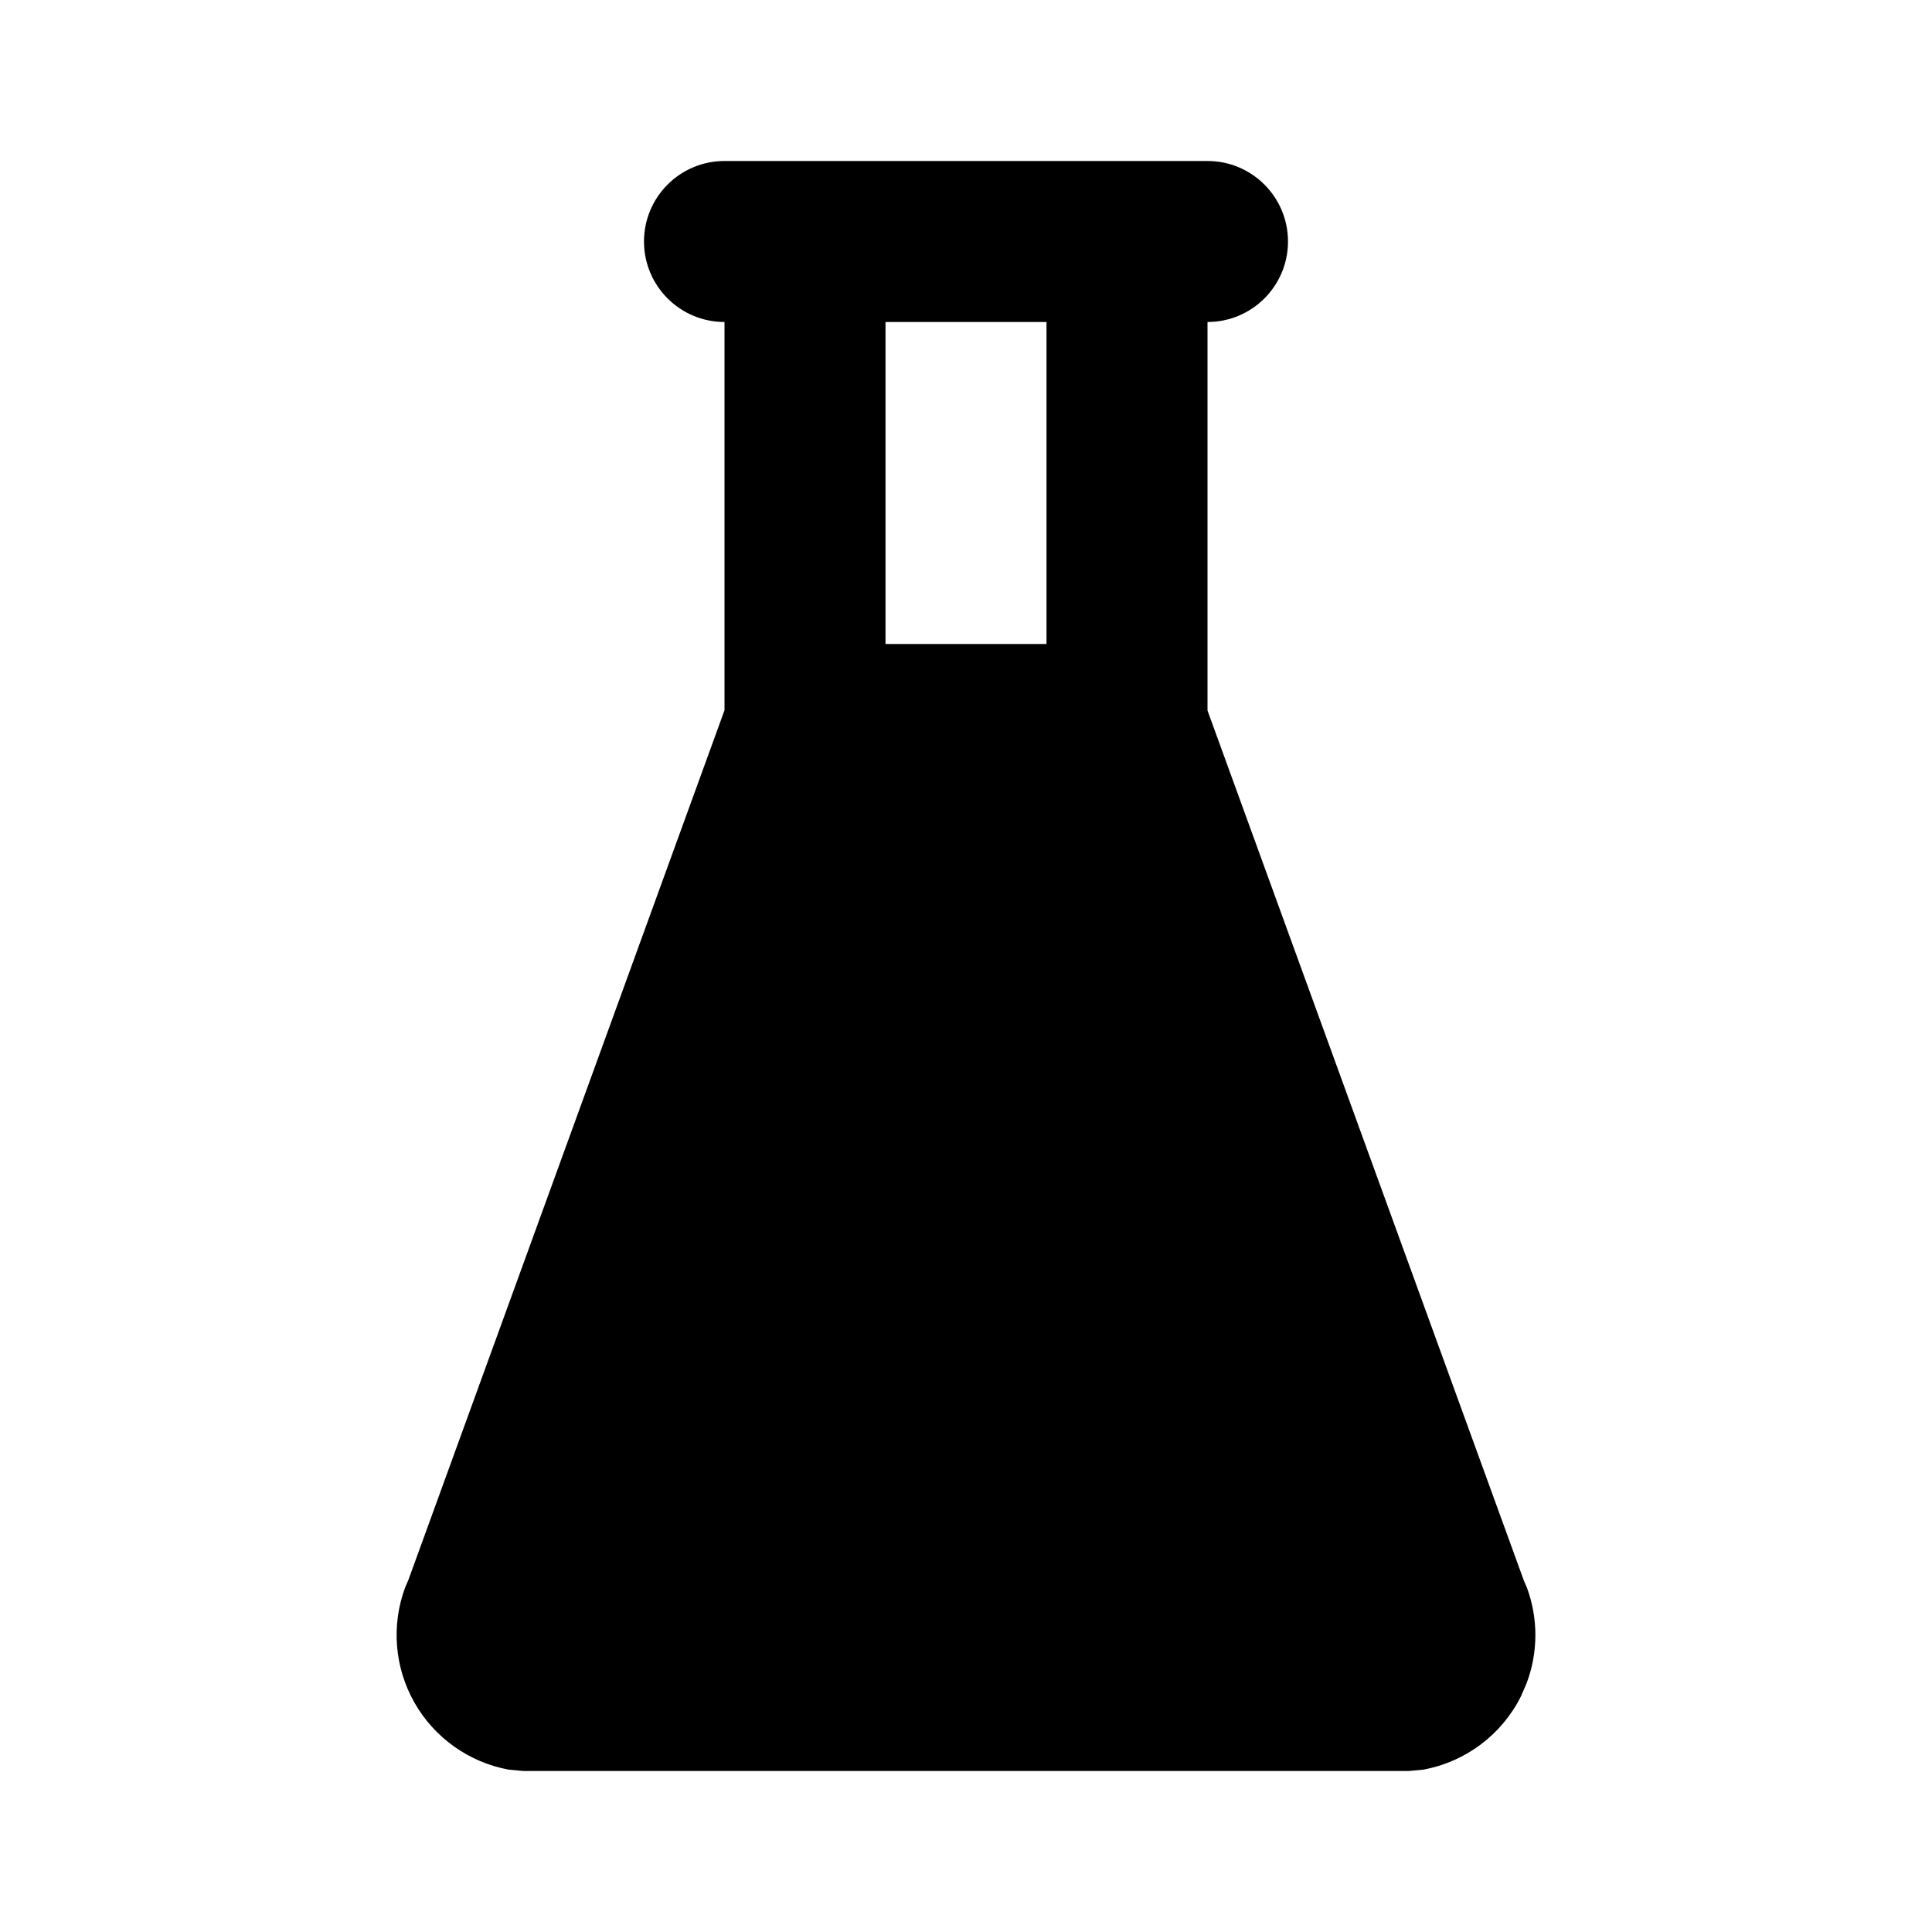
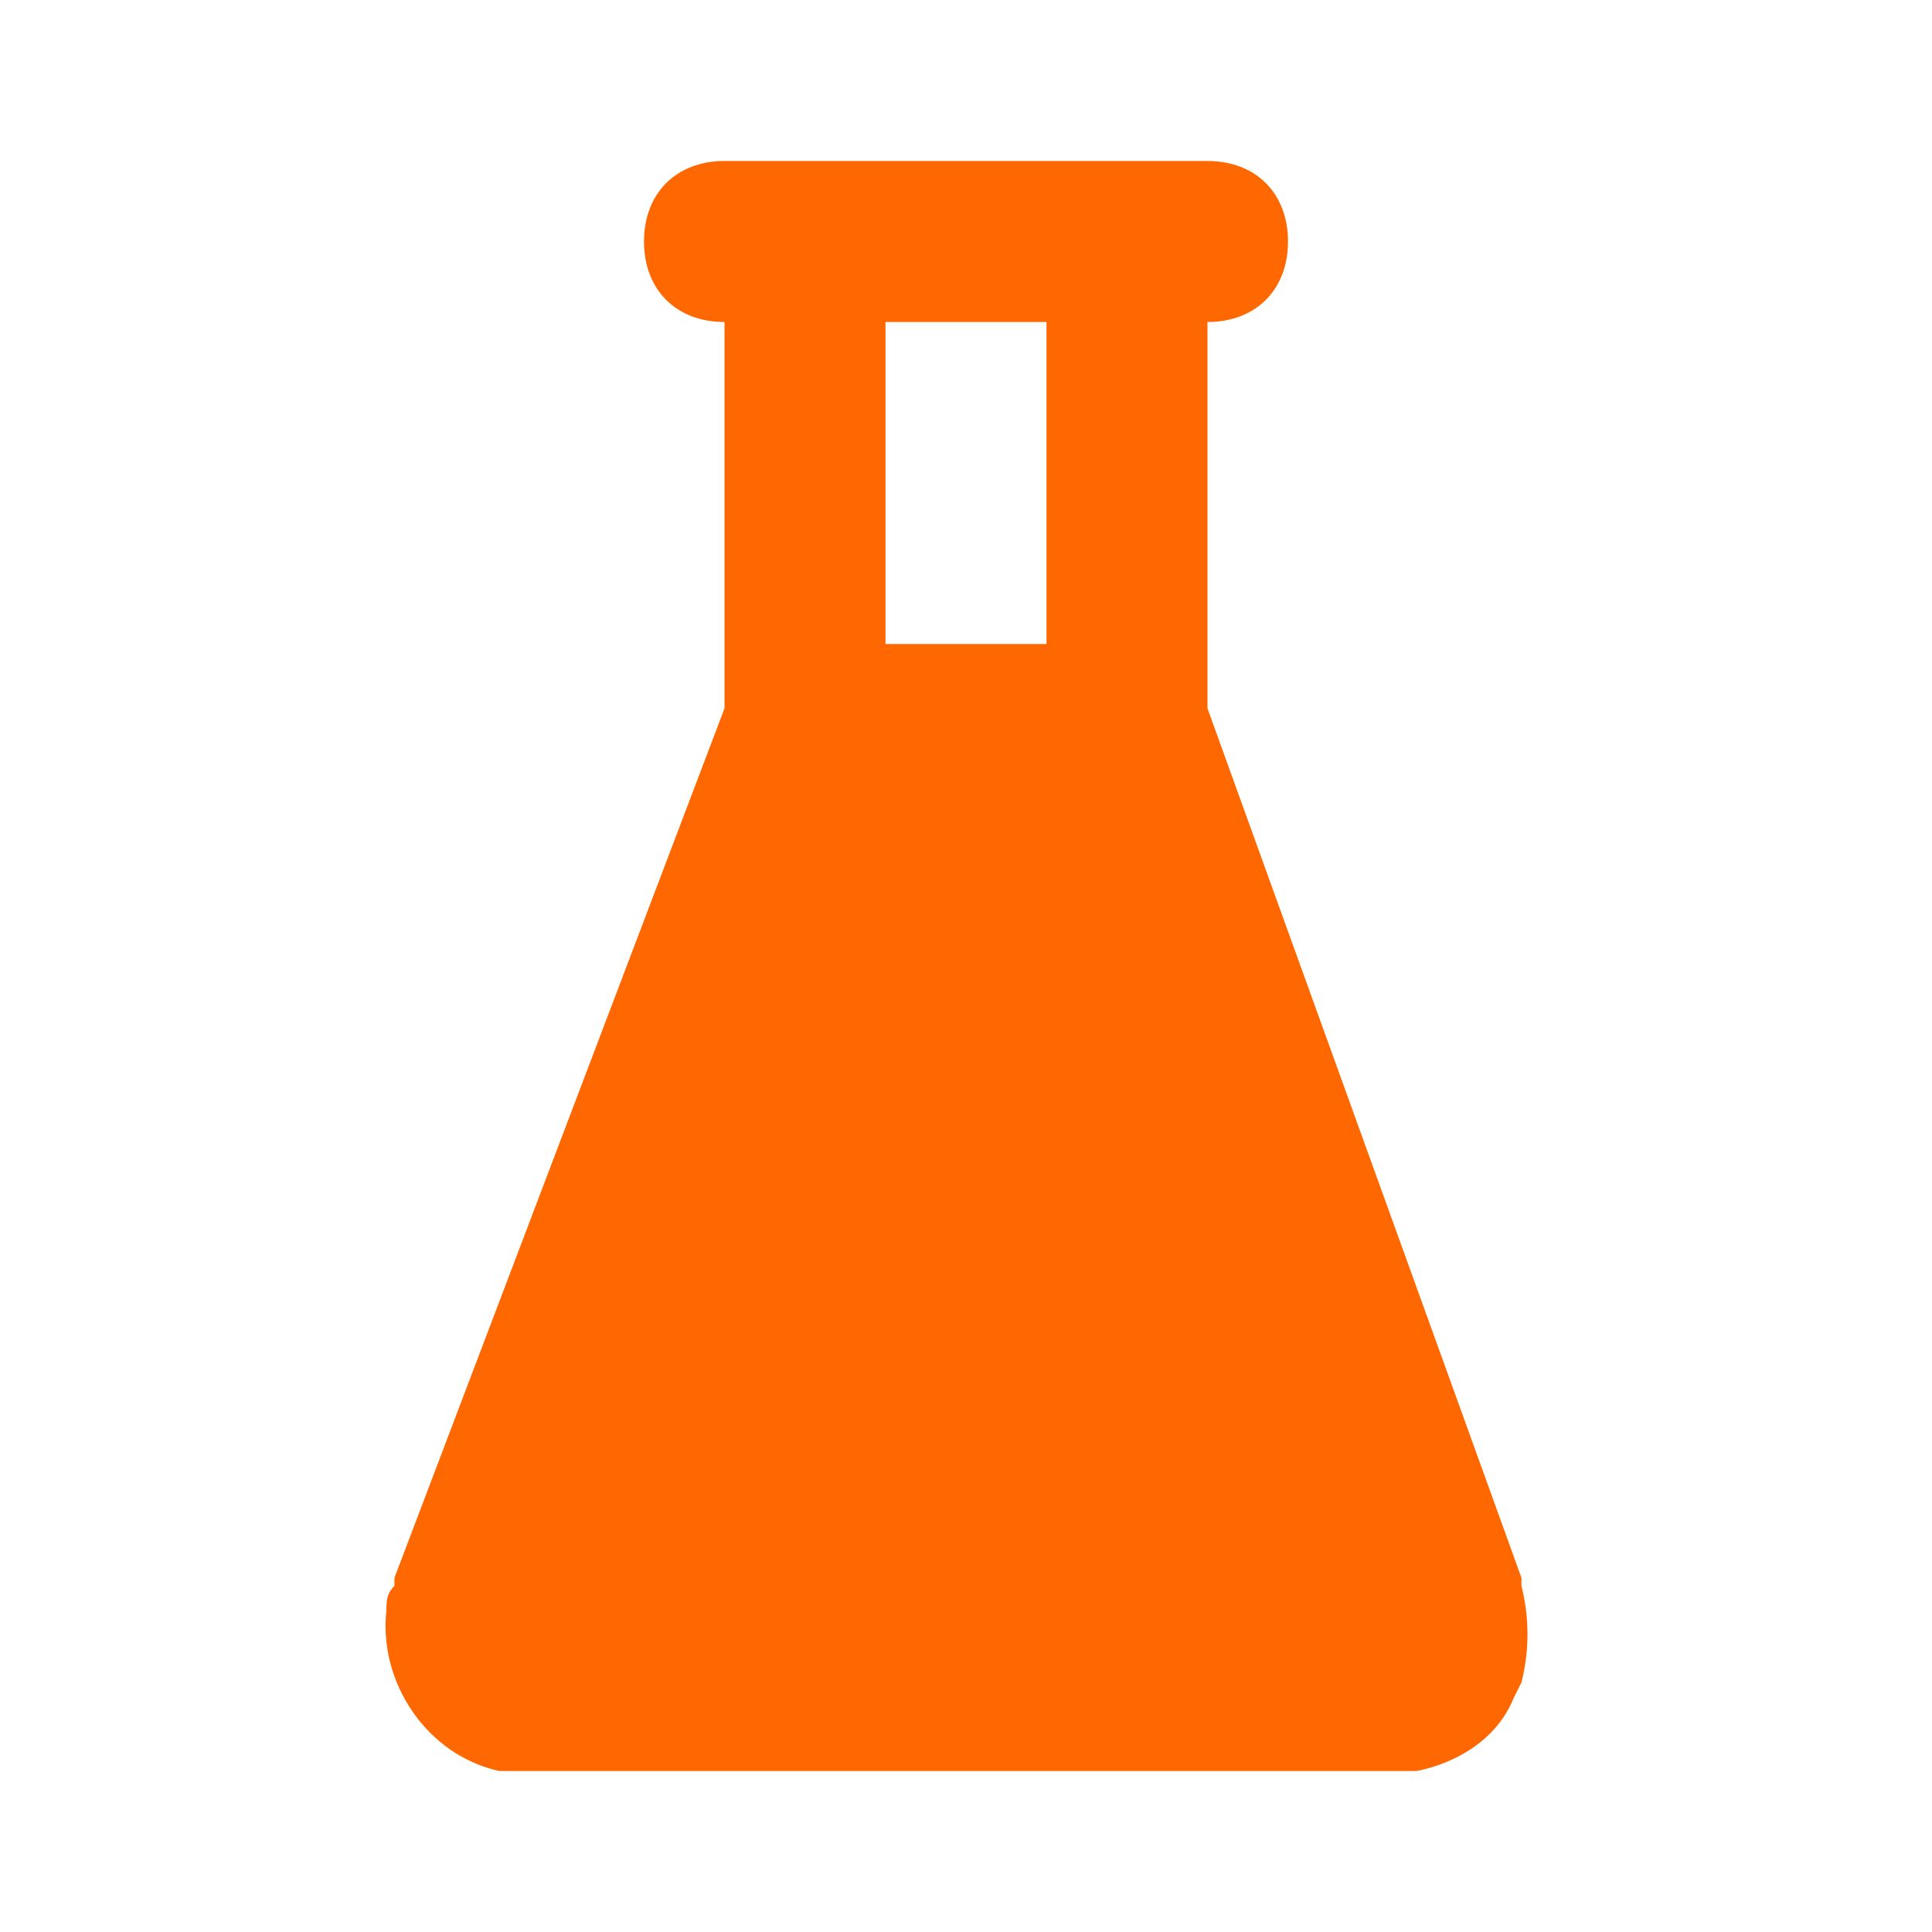
- <svg xmlns="http://www.w3.org/2000/svg" width="24" height="24" viewBox="0 0 24 24" fill="currentColor" class="icon icon-tabler icons-tabler-filled icon-tabler-flask">
-   <path stroke="none" d="M0 0h24v24H0z" fill="none" />
-   <path d="M15 2a1 1 0 0 1 0 2v4.826l3.932 10.814l.034 .077a1.7 1.7 0 0 1 -.002 1.193l-.07 .162a1.7 1.7 0 0 1 -1.213 .911l-.181 .017h-11l-.181 -.017a1.7 1.7 0 0 1 -1.285 -2.266l.039 -.09l3.927 -10.804v-4.823a1 1 0 1 1 0 -2h6zm-2 2h-2v4h2v-4z" />
+ <svg xmlns="http://www.w3.org/2000/svg" version="1.1" id="Layer_1" x="0px" y="0px" viewBox="0 0 24 24" style="enable-background:new 0 0 24 24;" xml:space="preserve">
+   <style type="text/css">
+ 	.st0{fill:none;}
+ 	.st1{fill:#FF6700;}
+ </style>
+   <path class="st0" d="M0,0h24v24H0V0z" />
+   <path class="st1" d="M15,2c0.6,0,1,0.4,1,1s-0.4,1-1,1v4.8l3.9,10.8l0,0.1c0.1,0.4,0.1,0.8,0,1.2l-0.1,0.2c-0.2,0.5-0.7,0.8-1.2,0.9  l-0.2,0h-11l-0.2,0c-0.9-0.2-1.5-1.1-1.4-2c0-0.1,0-0.2,0.1-0.3l0-0.1L9,8.8V4C8.4,4,8,3.6,8,3s0.4-1,1-1C9,2,15,2,15,2z M13,4h-2v4  h2V4z" />
</svg>
